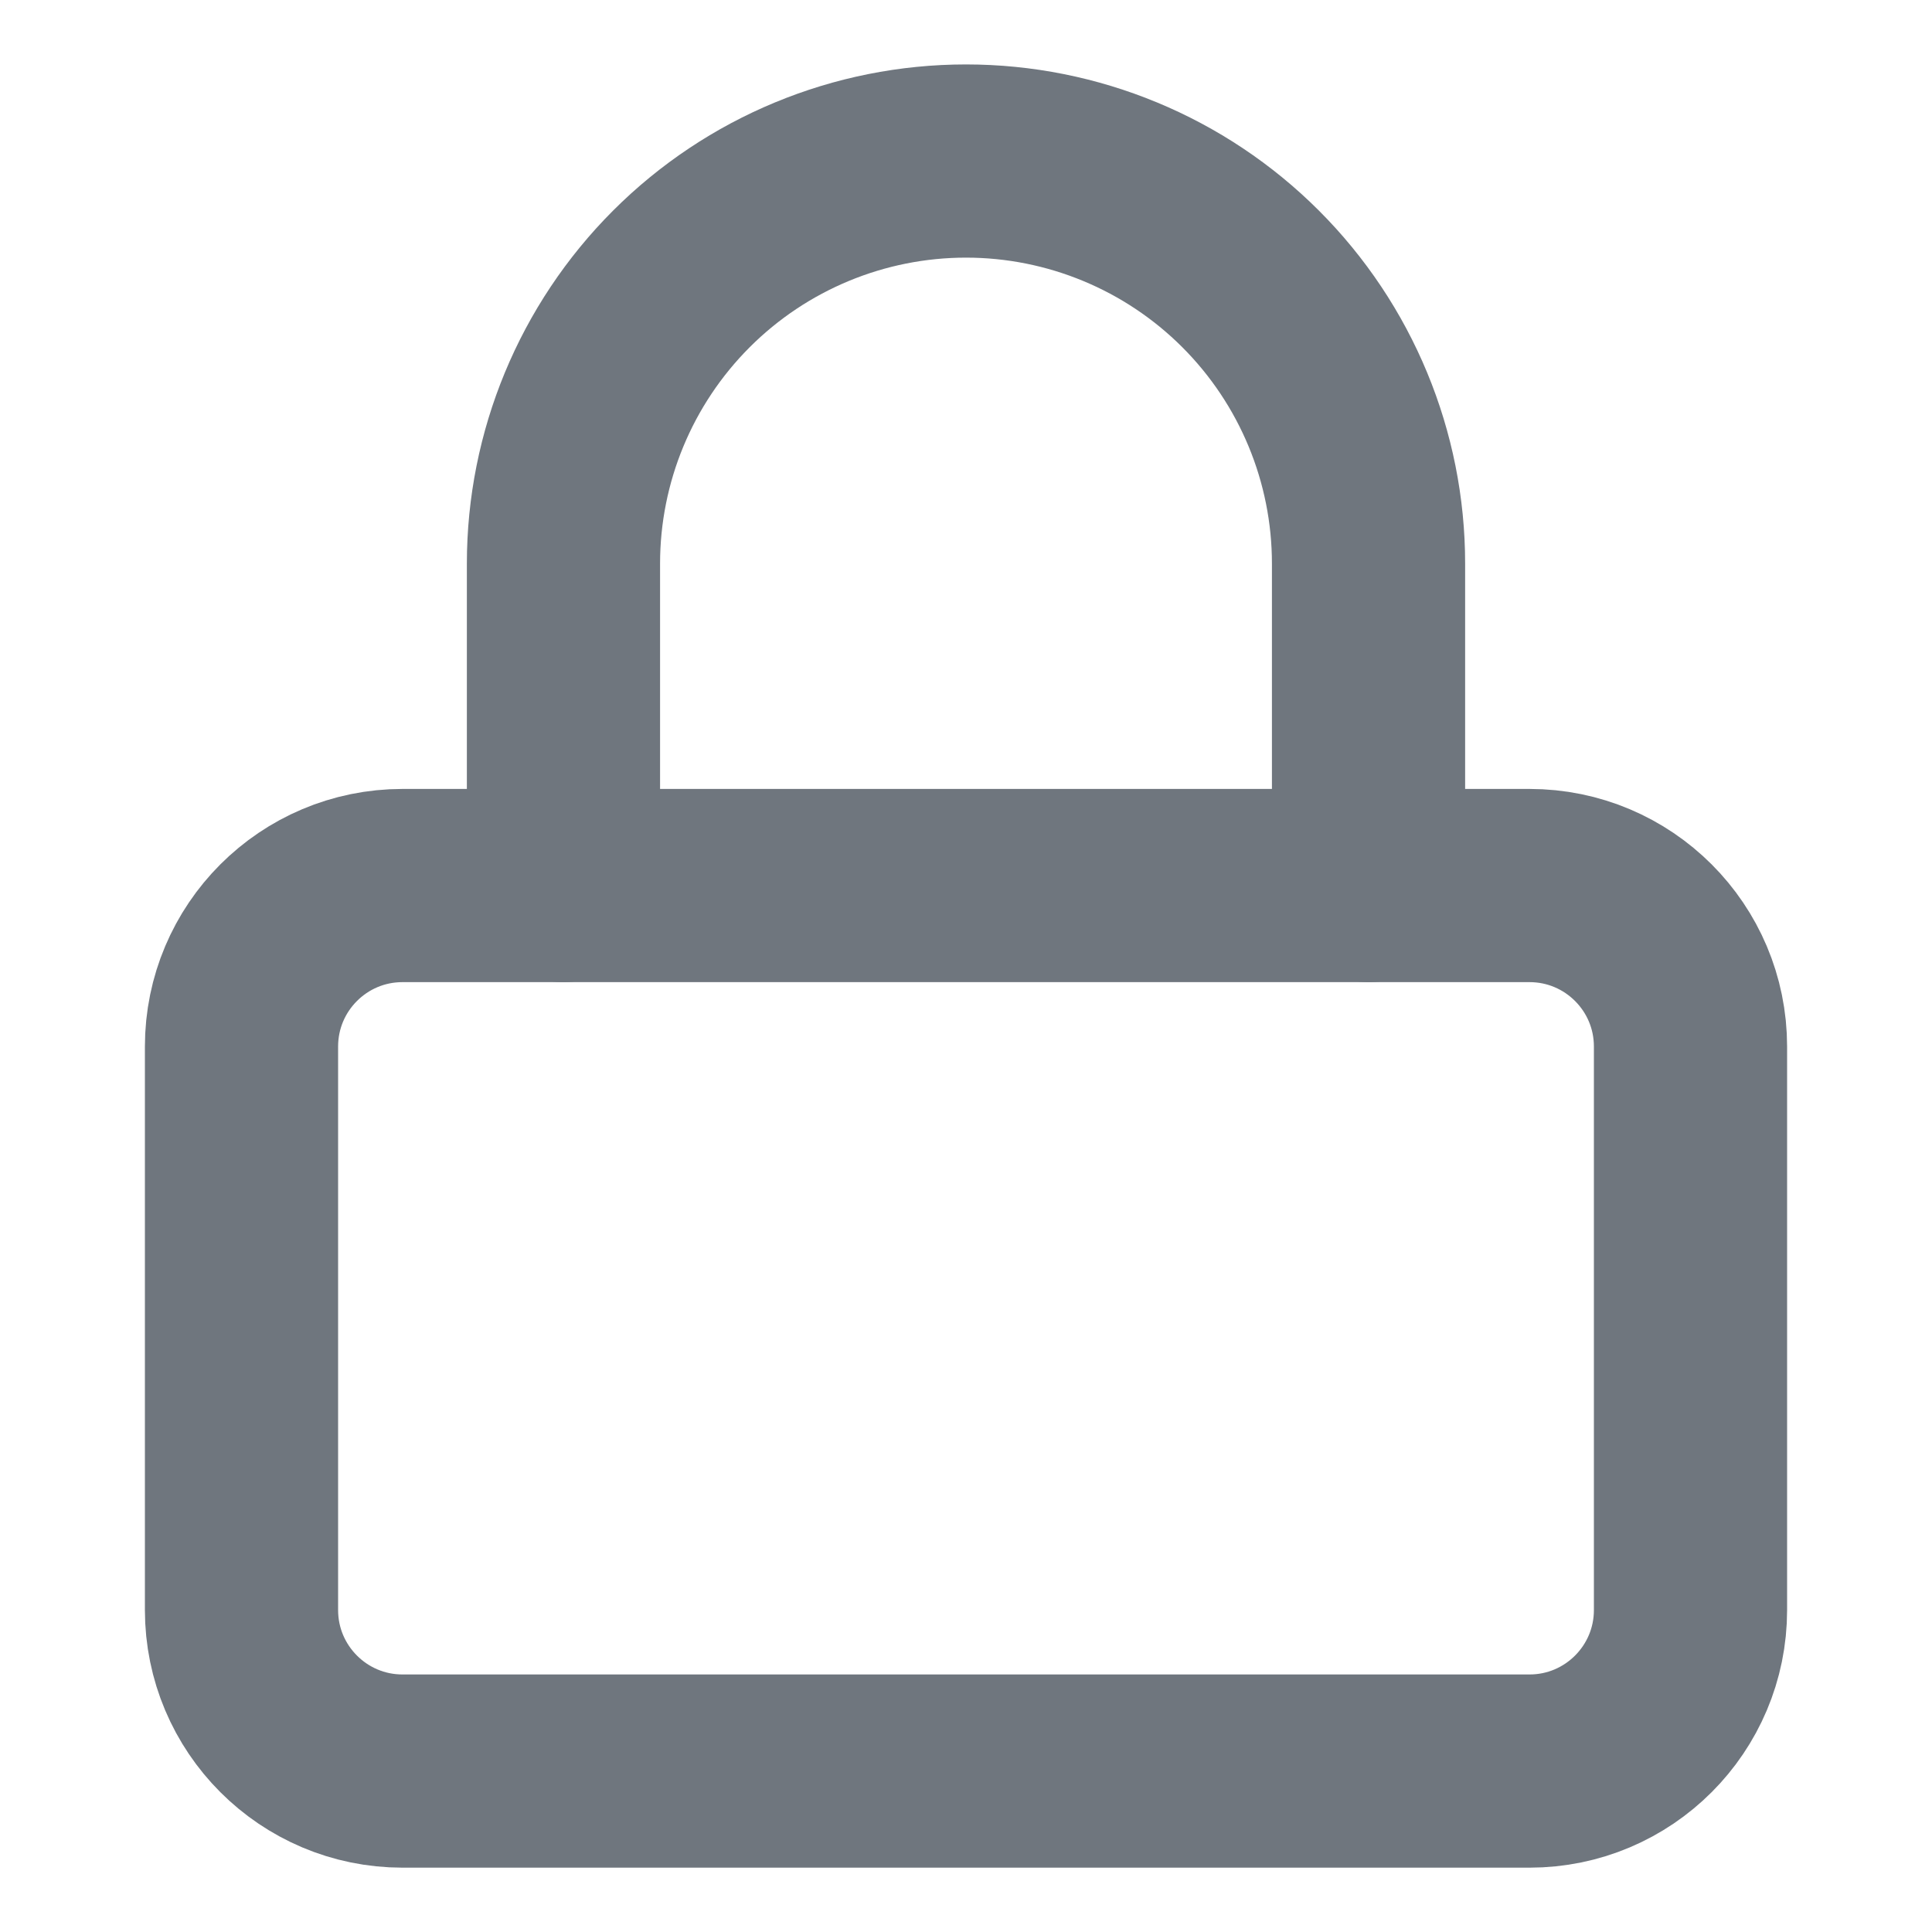
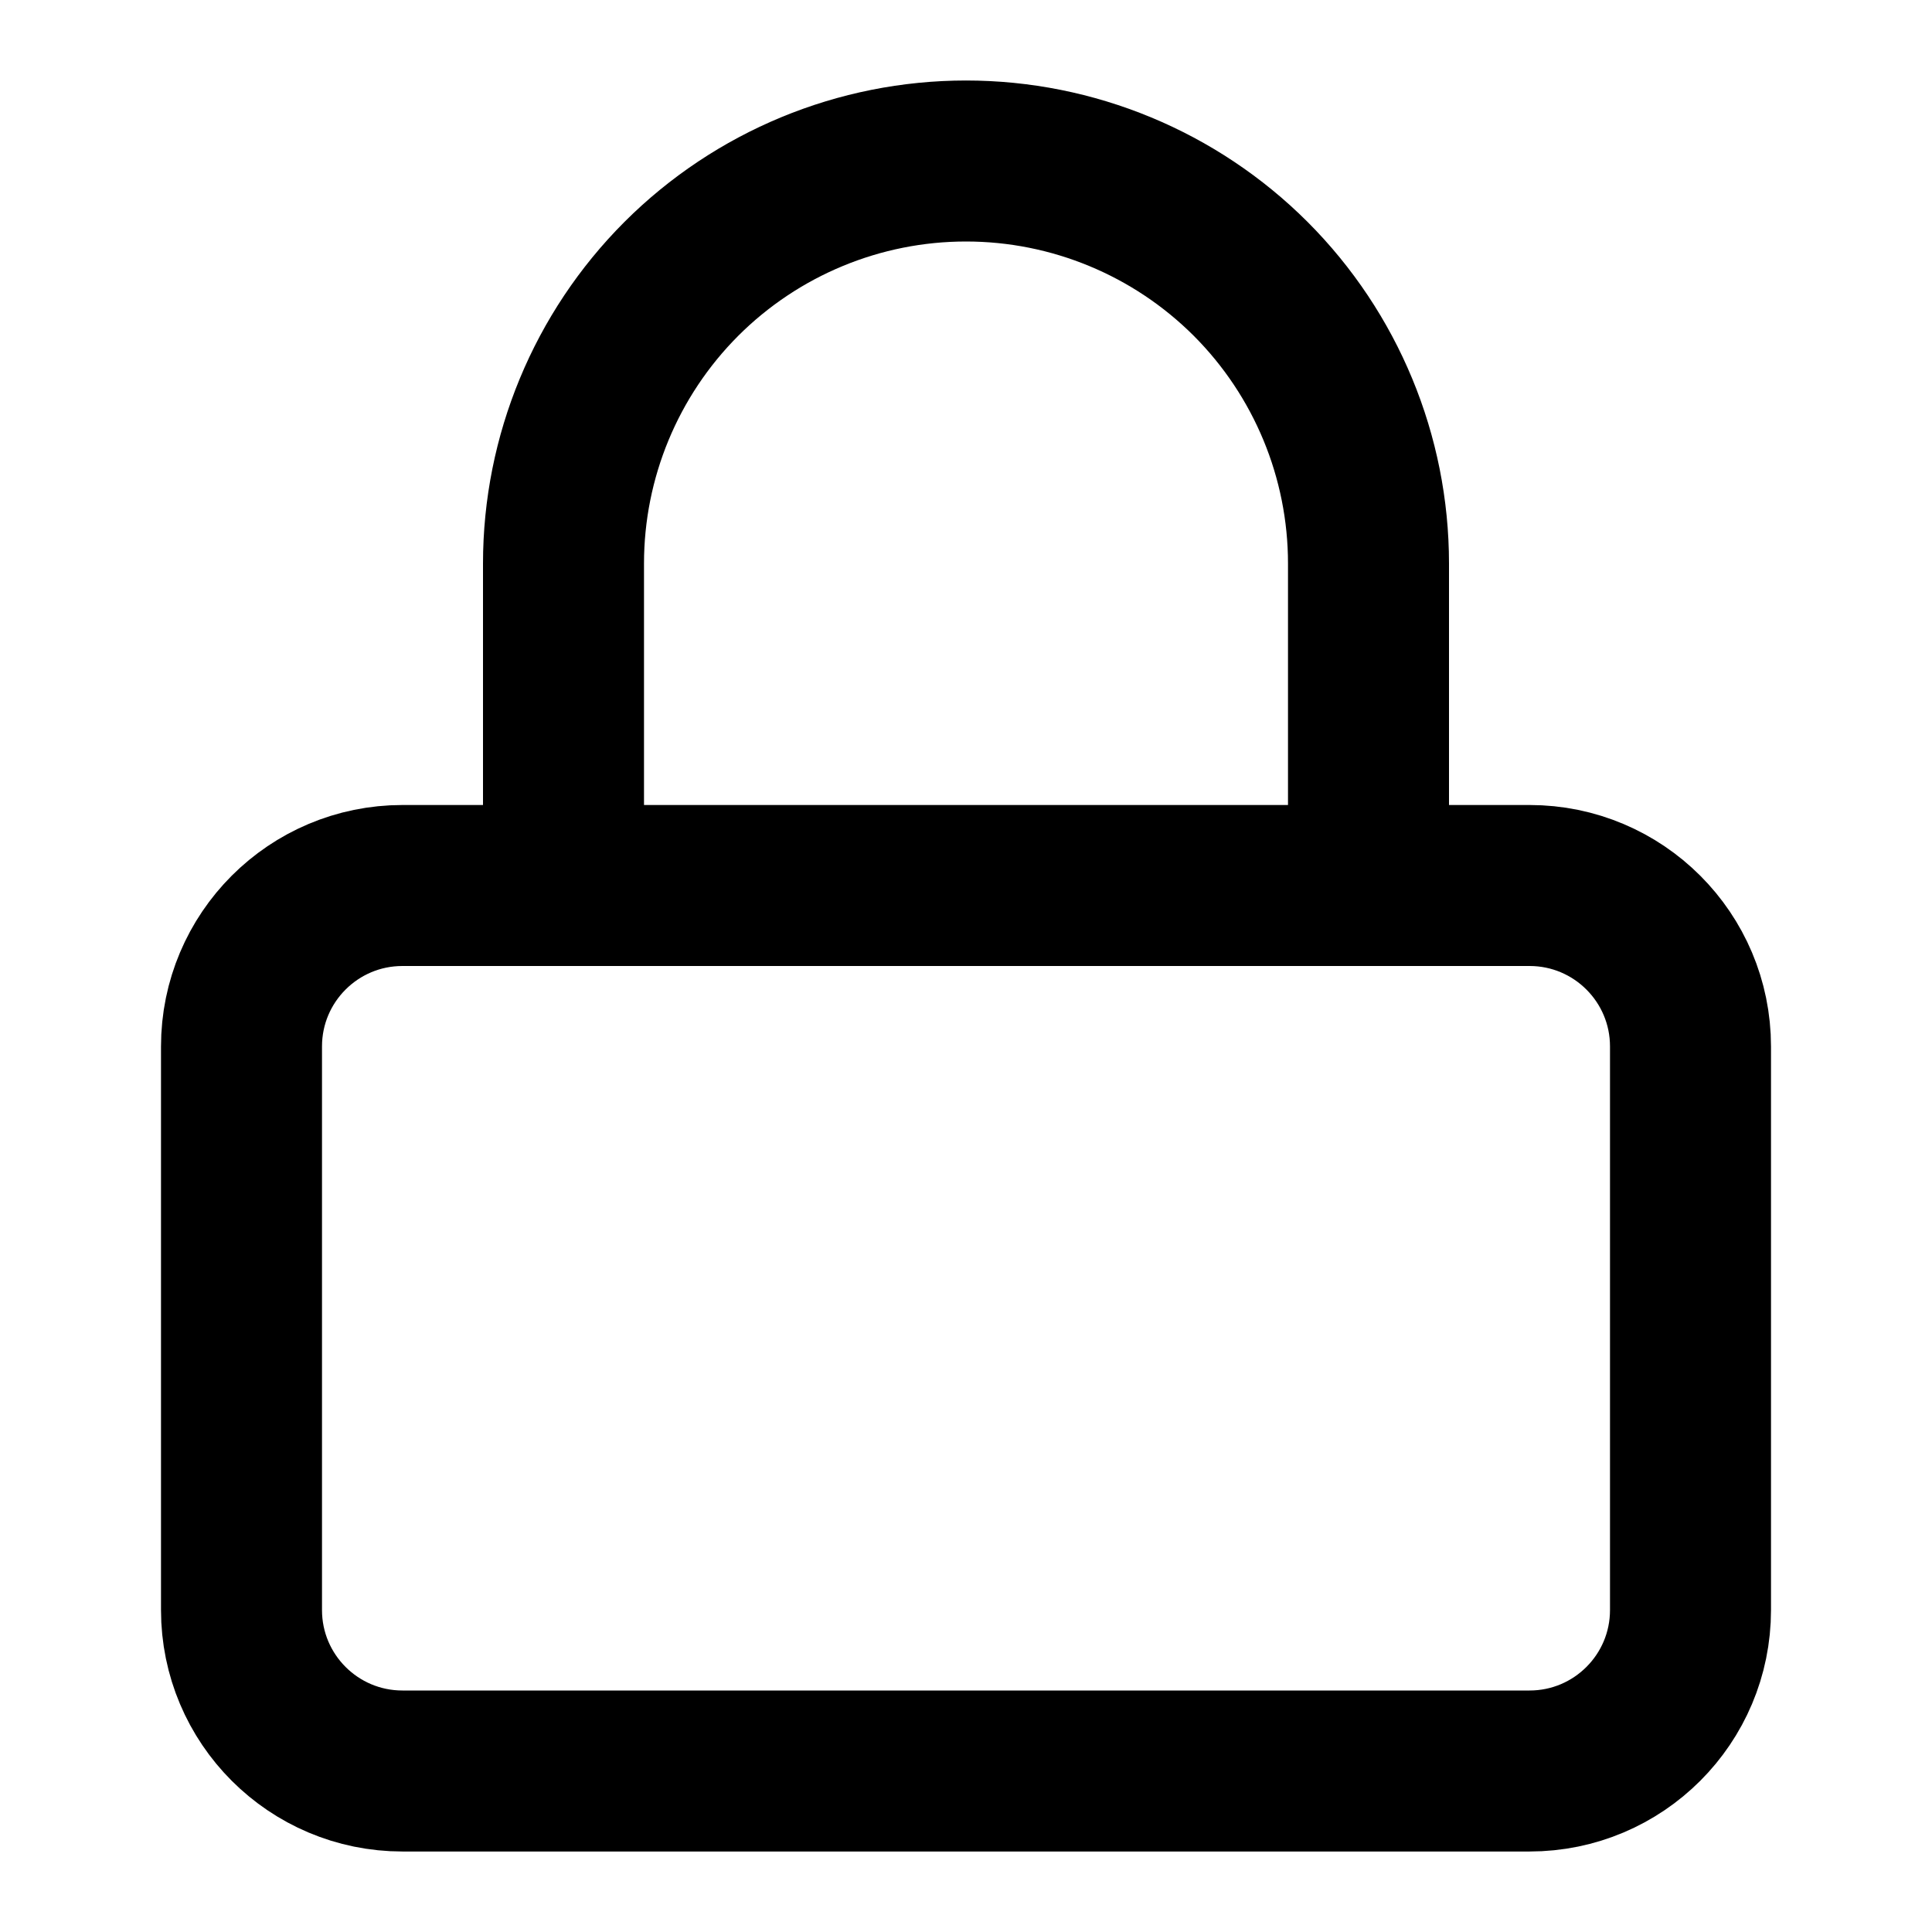
- <svg xmlns="http://www.w3.org/2000/svg" width="20" height="20" viewBox="0 0 20 20" fill="none">
-   <path d="M15.833 9.167H4.167C3.246 9.167 2.5 9.913 2.5 10.834V16.667C2.5 17.587 3.246 18.334 4.167 18.334H15.833C16.754 18.334 17.5 17.587 17.5 16.667V10.834C17.5 9.913 16.754 9.167 15.833 9.167Z" stroke="#6F767E" stroke-width="2" stroke-linecap="round" stroke-linejoin="round" />
-   <path d="M5.833 9.167V5.834C5.833 4.729 6.272 3.669 7.054 2.887C7.835 2.106 8.895 1.667 10 1.667C11.105 1.667 12.165 2.106 12.946 2.887C13.728 3.669 14.167 4.729 14.167 5.834V9.167" stroke="#6F767E" stroke-width="2" stroke-linecap="round" stroke-linejoin="round" />
+ <svg xmlns="http://www.w3.org/2000/svg" width="24" height="24" viewBox="0 0 24 24" fill="none">
+   <path d="M19 11H5C3.895 11 3 11.895 3 13V20C3 21.105 3.895 22 5 22H19C20.105 22 21 21.105 21 20V13C21 11.895 20.105 11 19 11Z" stroke="black" stroke-width="2" stroke-linecap="round" stroke-linejoin="round" />
+   <path d="M7 11V7C7 5.674 7.527 4.402 8.464 3.464C9.402 2.527 10.674 2 12 2C13.326 2 14.598 2.527 15.536 3.464C16.473 4.402 17 5.674 17 7V11" stroke="black" stroke-width="2" stroke-linecap="round" stroke-linejoin="round" />
</svg>
